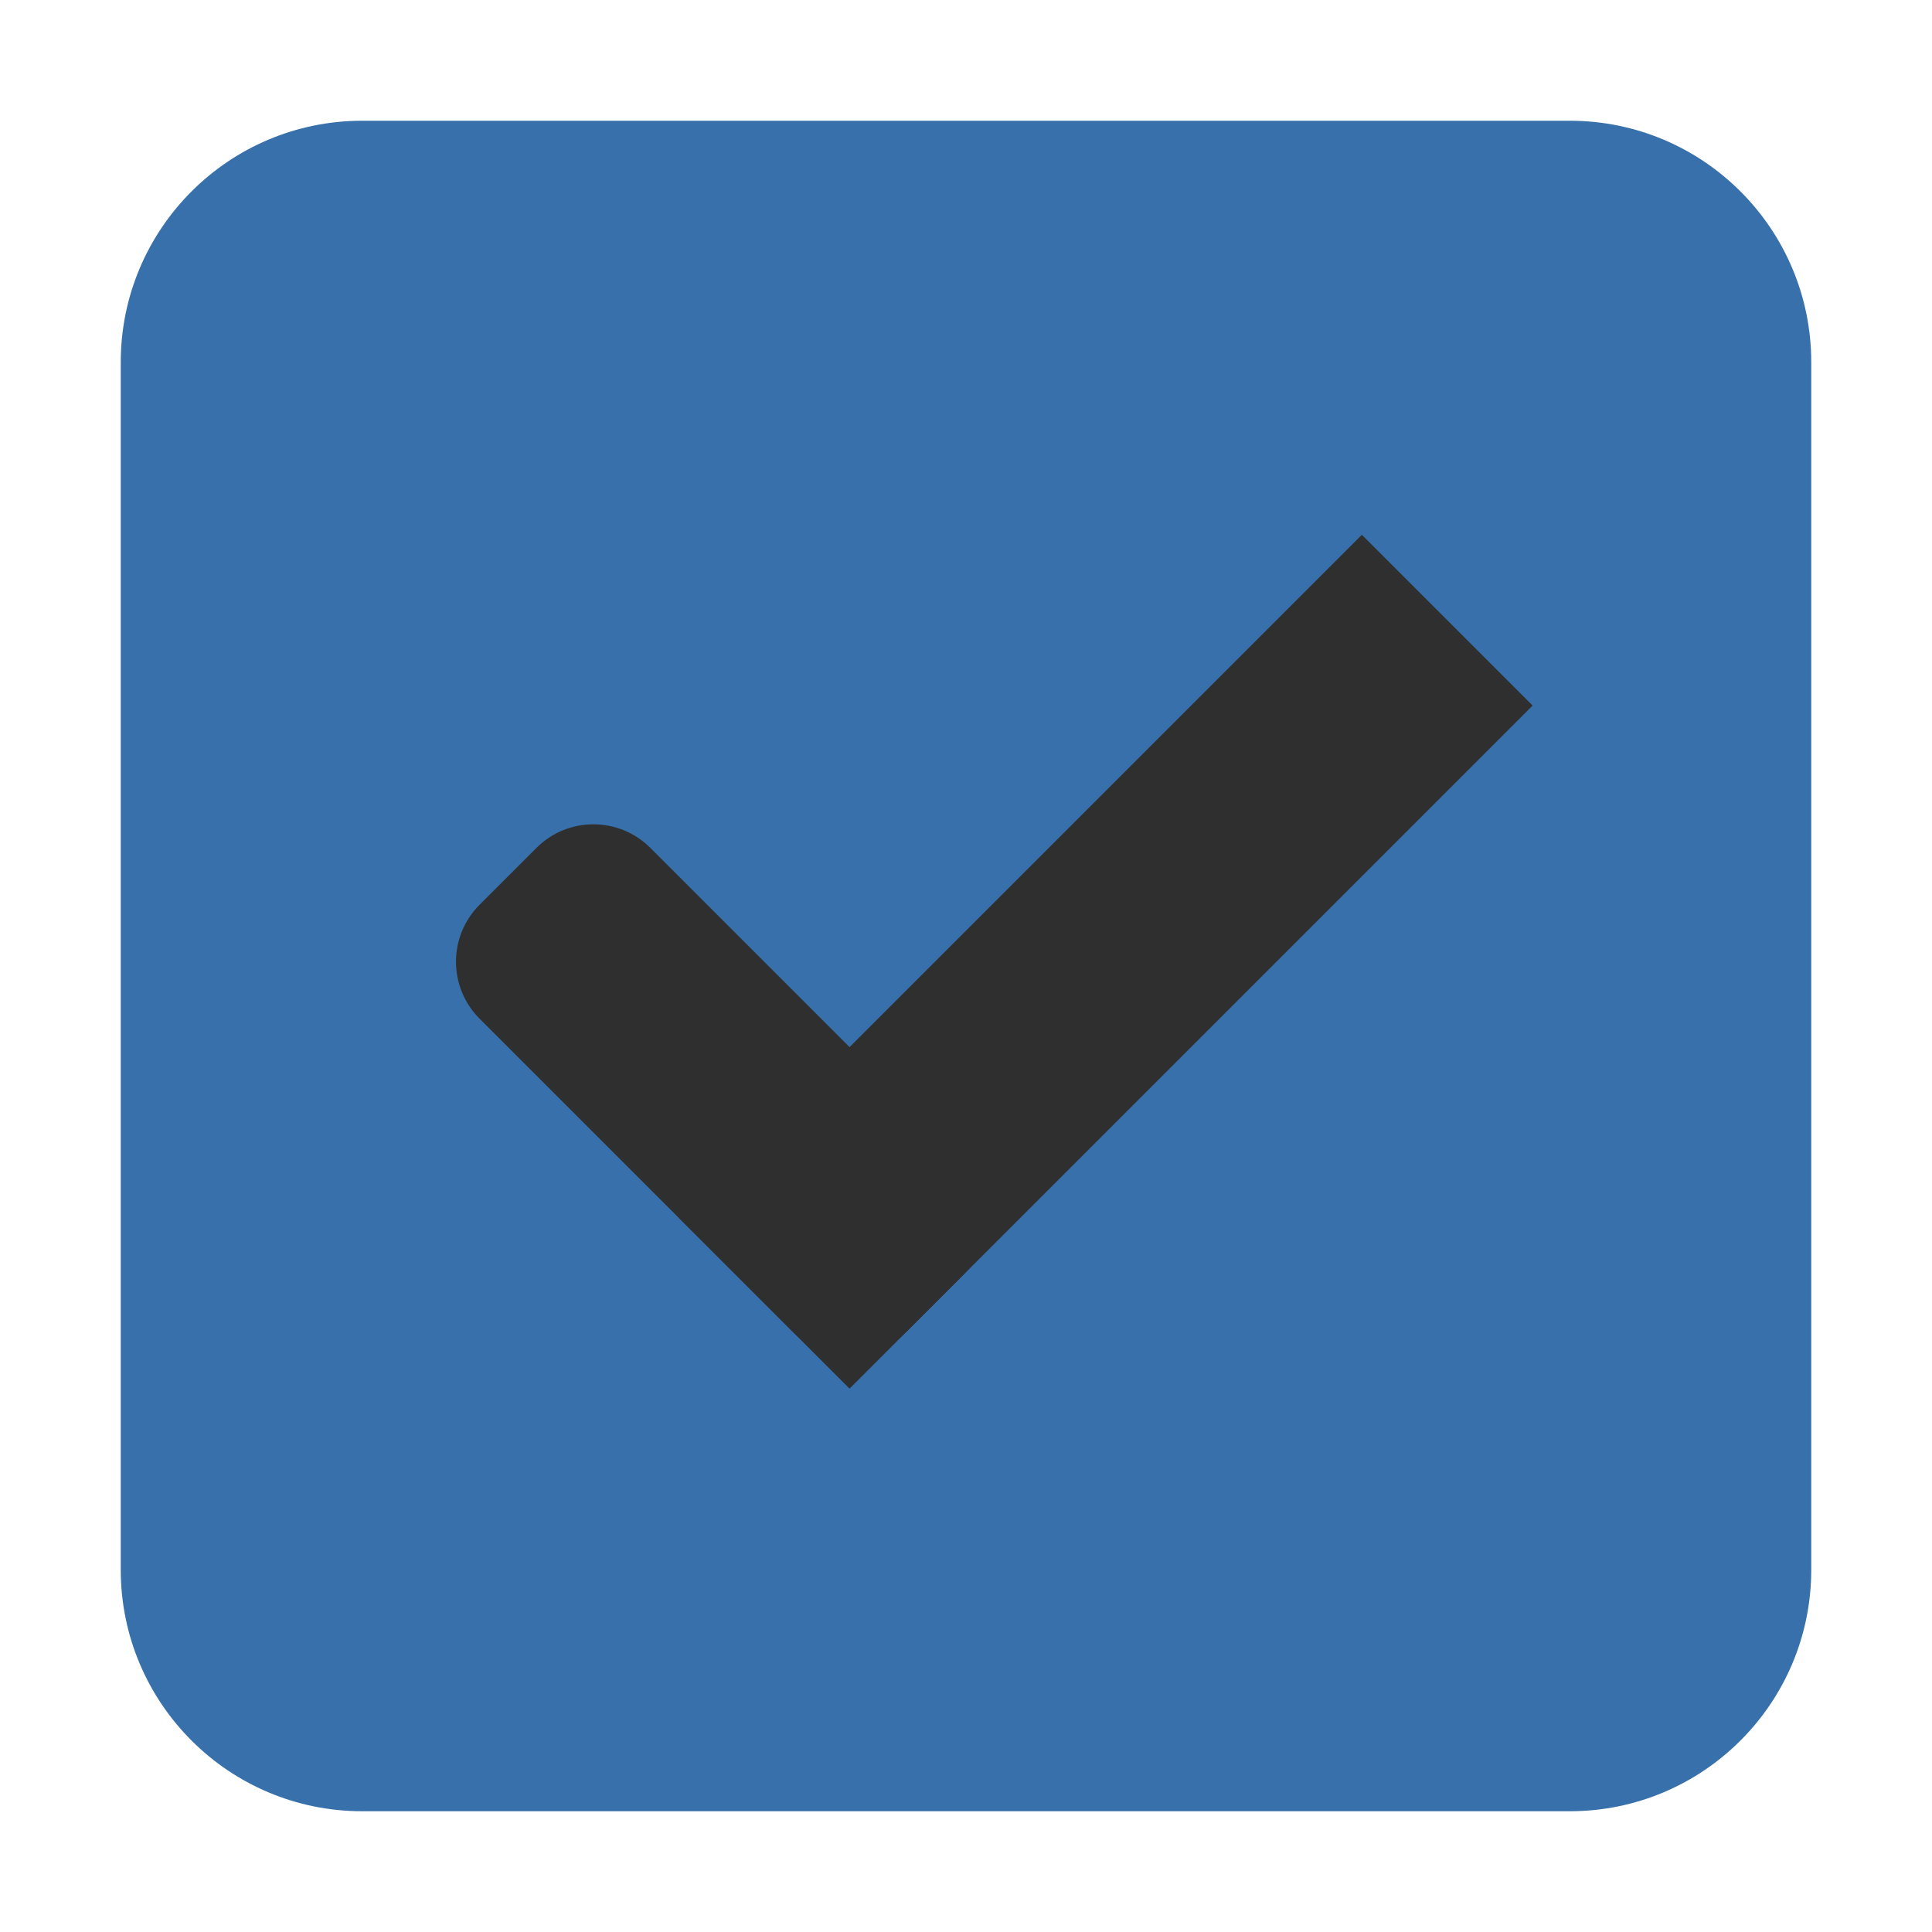
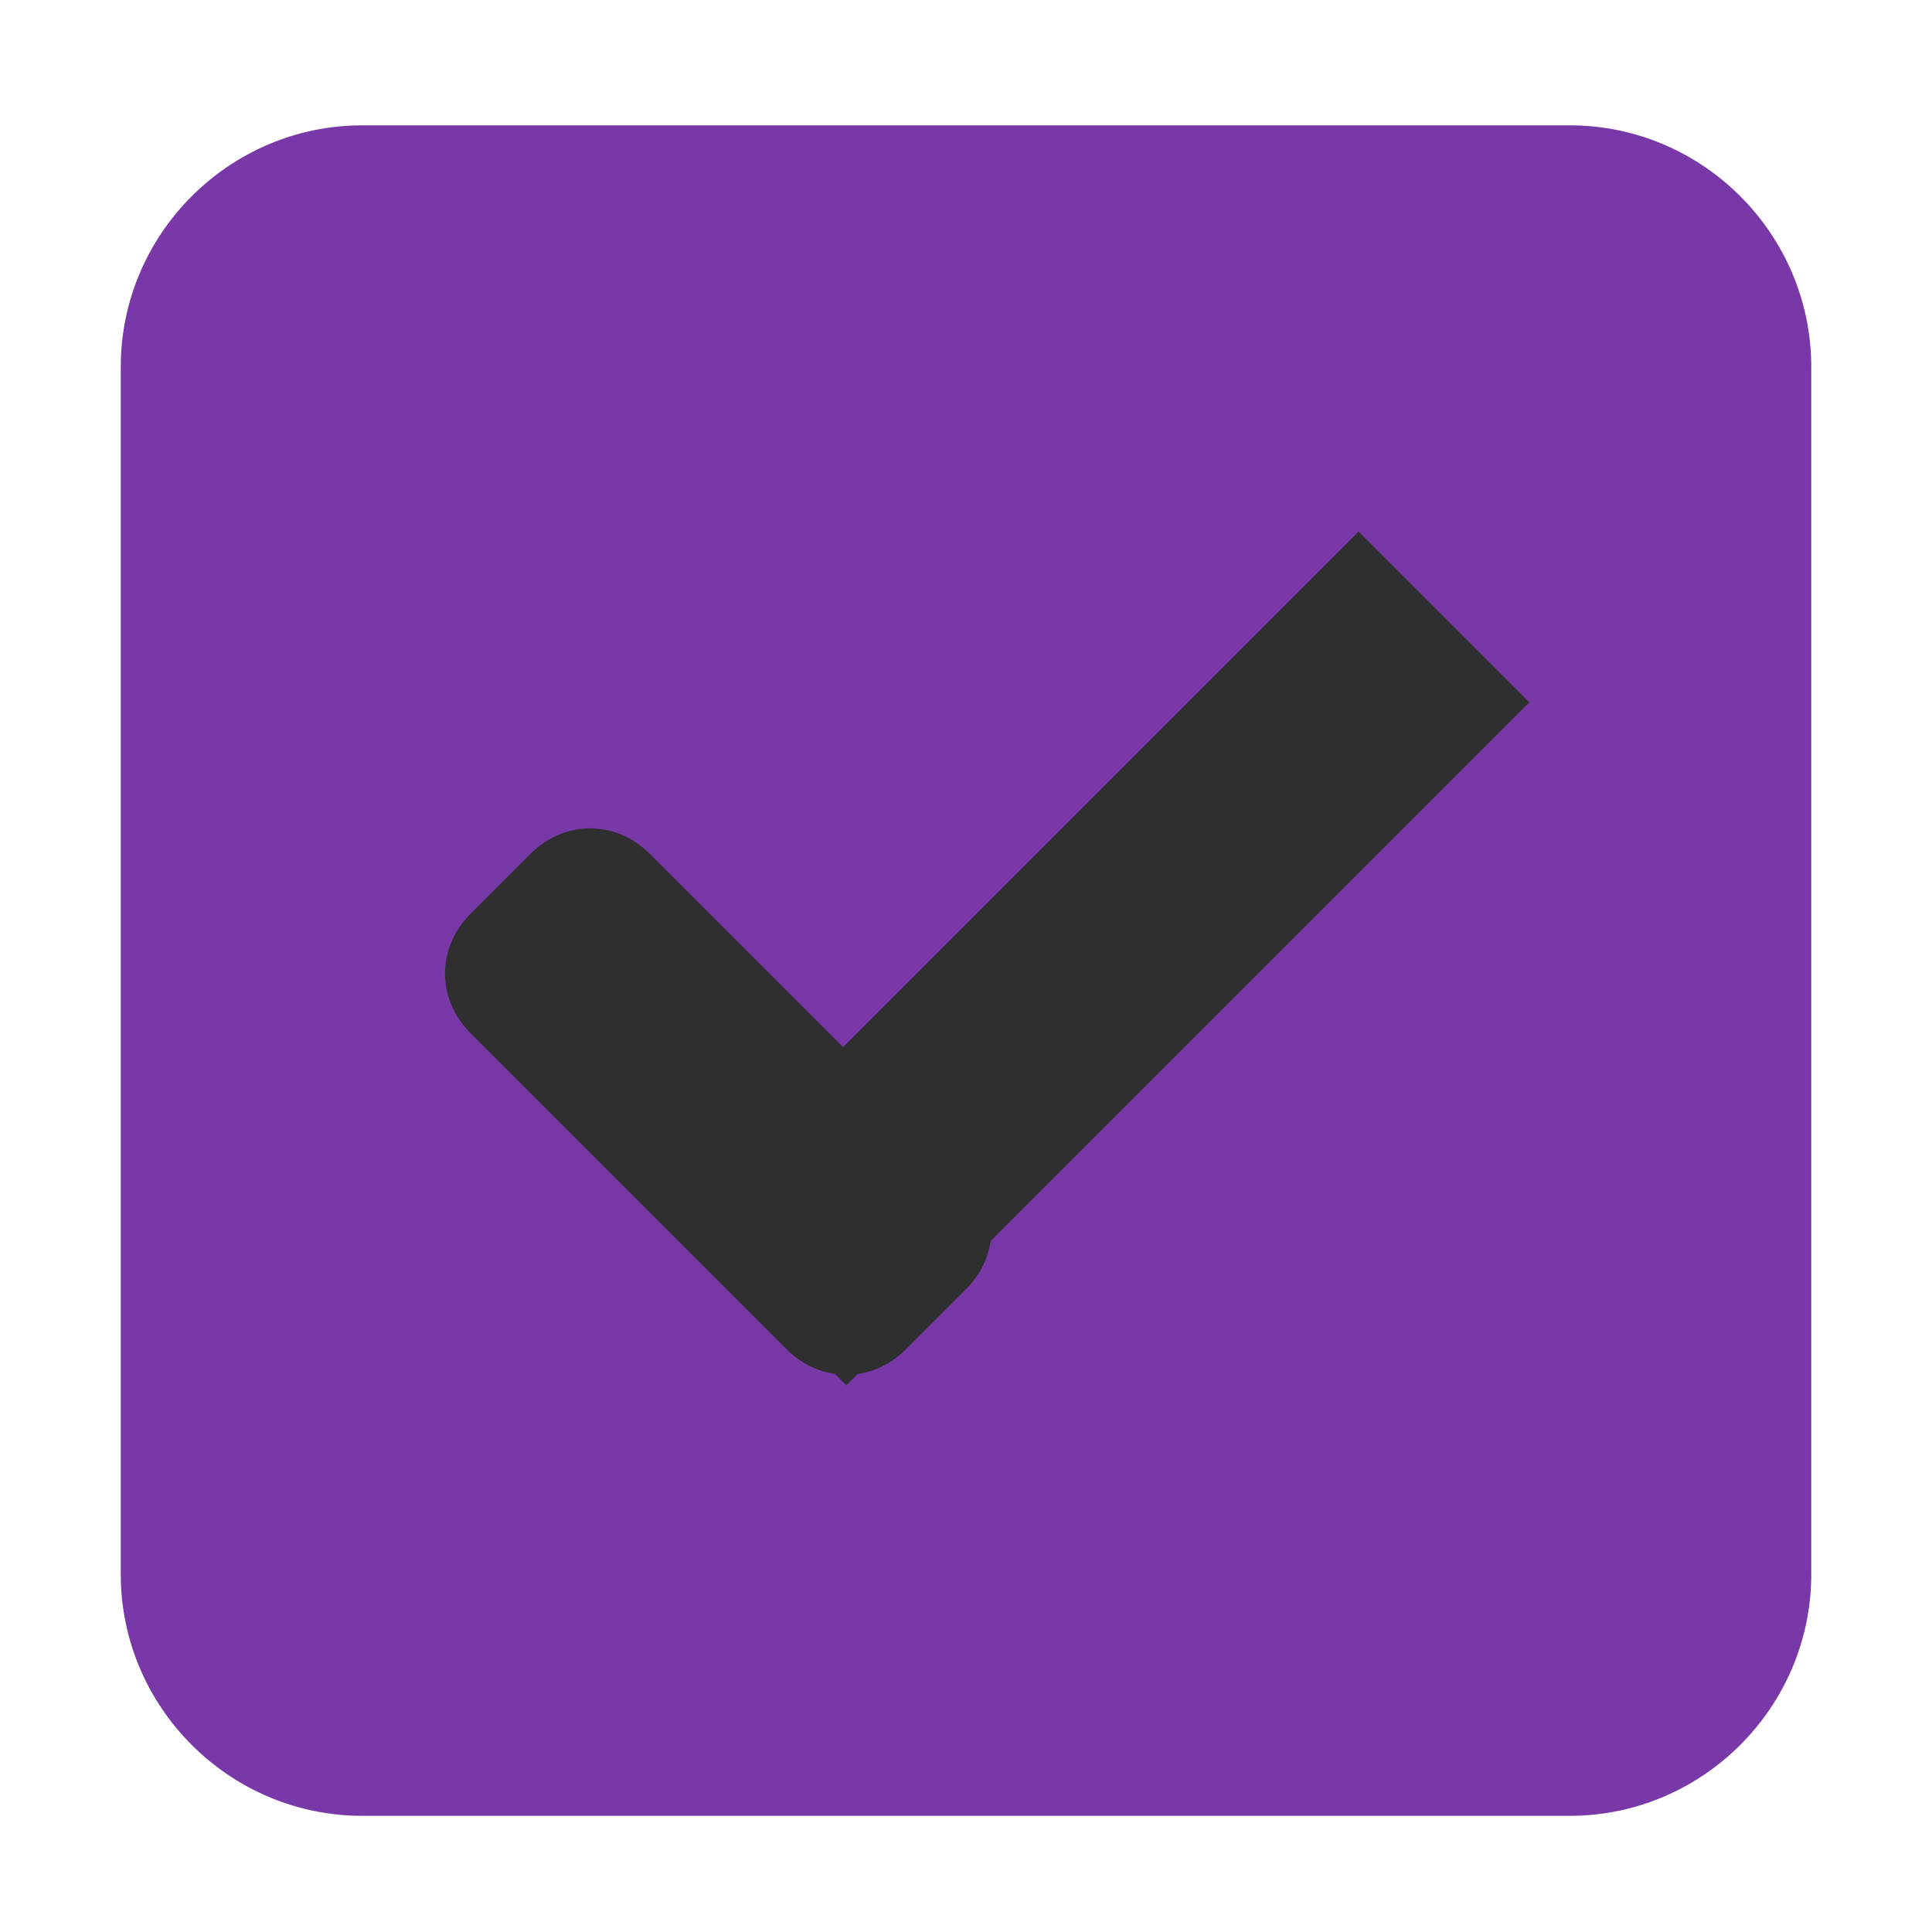
- <svg xmlns="http://www.w3.org/2000/svg" width="16" height="16" id="svg2" version="1.1">
-   <defs id="defs4">
-     <linearGradient id="linearGradient3768-6">
-       <stop style="stop-color:#0f0f0f;stop-opacity:1;" offset="0" id="stop3770-6" />
-       <stop id="stop3778-2" offset="0.078" style="stop-color:#171717;stop-opacity:1;" />
-       <stop style="stop-color:#171717;stop-opacity:1;" offset="0.974" id="stop3774-0" />
-       <stop style="stop-color:#1b1b1b;stop-opacity:1;" offset="1" id="stop3776-1" />
-     </linearGradient>
-   </defs>
+ <svg xmlns="http://www.w3.org/2000/svg" version="1.1" id="svg2" x="0px" y="0px" viewBox="0 0 16 16" style="enable-background:new 0 0 16 16;" xml:space="preserve">
+   <style type="text/css">
+ 	.st0{fill:none;}
+ 	.st1{fill:#7938A8;}
+ 	.st2{opacity:0.85;}
+ 	.st3{fill:#2F2F2F;}
+ 	.st4{fill:#EEEEEE;fill-opacity:0;}
+ </style>
  <g id="layer1" transform="translate(0,-1036.362)">
-     <g transform="translate(-36,1036)" style="display:inline;opacity:1" id="checkbox-checked-dark">
-       <g id="checkbox-unchecked-5-59" style="display:inline" transform="translate(19,0)">
+     <g id="checkbox-checked-dark" transform="translate(-36,1036)">
+       <g id="checkbox-unchecked-5-59" transform="translate(19,0)">
        <g id="sdsd-7-54">
-           <g transform="translate(0,-30)" id="scdsdcd-5-8">
-             <g transform="matrix(0.9295198,0,0,0.9291437,-156.7507,-212.9618)" id="g15812-6-6-1-5-4" style="display:inline">
-               <g style="display:inline" id="g5489-2-9-6-8-8-53-5" transform="matrix(0.5089163,0,0,0.5173982,161.7932,197.5643)">
-                 <g id="g5428-8-1-4-0-0-4-2" />
+           <g id="scdsdcd-5-8" transform="translate(0,-30)">
+             <g id="g15812-6-6-1-5-4" transform="matrix(0.9295198,0,0,0.9291437,-156.7507,-212.9618)">
+               <g id="g5489-2-9-6-8-8-53-5" transform="matrix(0.5089163,0,0,0.5173982,161.7932,197.5643)">
+                 <g id="g5428-8-1-4-0-0-4-2">
+ 							</g>
              </g>
            </g>
-             <rect style="color:#000000;display:inline;overflow:visible;visibility:visible;fill:none;stroke:none;stroke-width:2;marker:none;enable-background:accumulate" id="rect13523-7-11" width="16" height="16" x="17" y="30.362" />
+             <rect id="rect13523-7-11" x="17" y="30.4" class="st0" width="16" height="16" />
            <g id="g5400-6-68">
-               <rect rx="2" y="31.362" x="18" height="14" width="14" id="rect5147-9-1-5-7-6-7-4" style="color:#000000;display:inline;overflow:visible;visibility:visible;fill:#3770aa;fill-opacity:1;stroke:#000000;stroke-width:0;stroke-linecap:butt;stroke-linejoin:round;stroke-miterlimit:4;stroke-dasharray:none;stroke-dashoffset:0;stroke-opacity:1;marker:none;enable-background:accumulate" ry="2" />
+               <path id="rect5147-9-1-5-7-6-7-4" class="st1" d="M20,31.4h10c1.1,0,2,0.9,2,2v10c0,1.1-0.9,2-2,2H20c-1.1,0-2-0.9-2-2v-10        C18,32.3,18.9,31.4,20,31.4z" />
            </g>
          </g>
        </g>
      </g>
-       <g id="checkbox-checked-dark-7-37" transform="translate(36,-1036)" style="display:inline">
-         <g id="g3981-6-4-97" transform="matrix(0.7071068,0.7071068,-0.7071068,0.7071068,729.9547,305.0582)" style="opacity:0.85;fill:#1a1a1a;fill-opacity:1" />
+       <g id="checkbox-checked-dark-7-37" transform="translate(36,-1036)">
+         <g id="g3981-6-4-97" transform="matrix(0.7071068,0.7071068,-0.7071068,0.7071068,729.9547,305.0582)" class="st2">
+ 			</g>
        <g id="g4049-2-5" transform="matrix(0.7071068,0.7071068,-0.7071068,0.7071068,727.9444,295.3112)">
          <g id="g4056-7-6" transform="translate(12.37438,11.53123)">
-             <g id="g3981-0-8" transform="translate(-3,-4.999983)" style="fill:#3b3c3e;fill-opacity:1">
-               <rect ry="0.667" rx="0.667" y="1033.362" x="8" height="2" width="5" id="rect3977-39-90" style="fill:#2f2f2f;fill-opacity:1;stroke:none" />
-               <rect ry="0" y="1027.362" x="11" height="8" width="2" id="rect3979-7-60" style="fill:#2f2f2f;fill-opacity:1;stroke:none" />
+             <g id="g3981-0-8" transform="translate(-3,-4.999983)">
+               <path id="rect3977-39-90" class="st3" d="M8.7,1033.4h3.7c0.4,0,0.7,0.3,0.7,0.7v0.7c0,0.4-0.3,0.7-0.7,0.7H8.7        c-0.4,0-0.7-0.3-0.7-0.7v-0.7C8,1033.7,8.3,1033.4,8.7,1033.4z" />
+               <rect id="rect3979-7-60" x="8" y="1030.4" transform="matrix(2.535182e-06 1 -1 2.535182e-06 1043.362 1019.359)" class="st3" width="8" height="2" />
            </g>
-             <rect style="fill:#eeeeee;fill-opacity:0;stroke:none" id="rect4047-81-5" width="3" height="1" x="5" y="-8" transform="translate(0,1036.362)" />
+             <rect id="rect4047-81-5" x="6" y="1027.4" transform="matrix(2.535182e-06 1 -1 2.535182e-06 1035.362 1022.359)" class="st4" width="1" height="3" />
          </g>
        </g>
      </g>
    </g>
  </g>
</svg>
